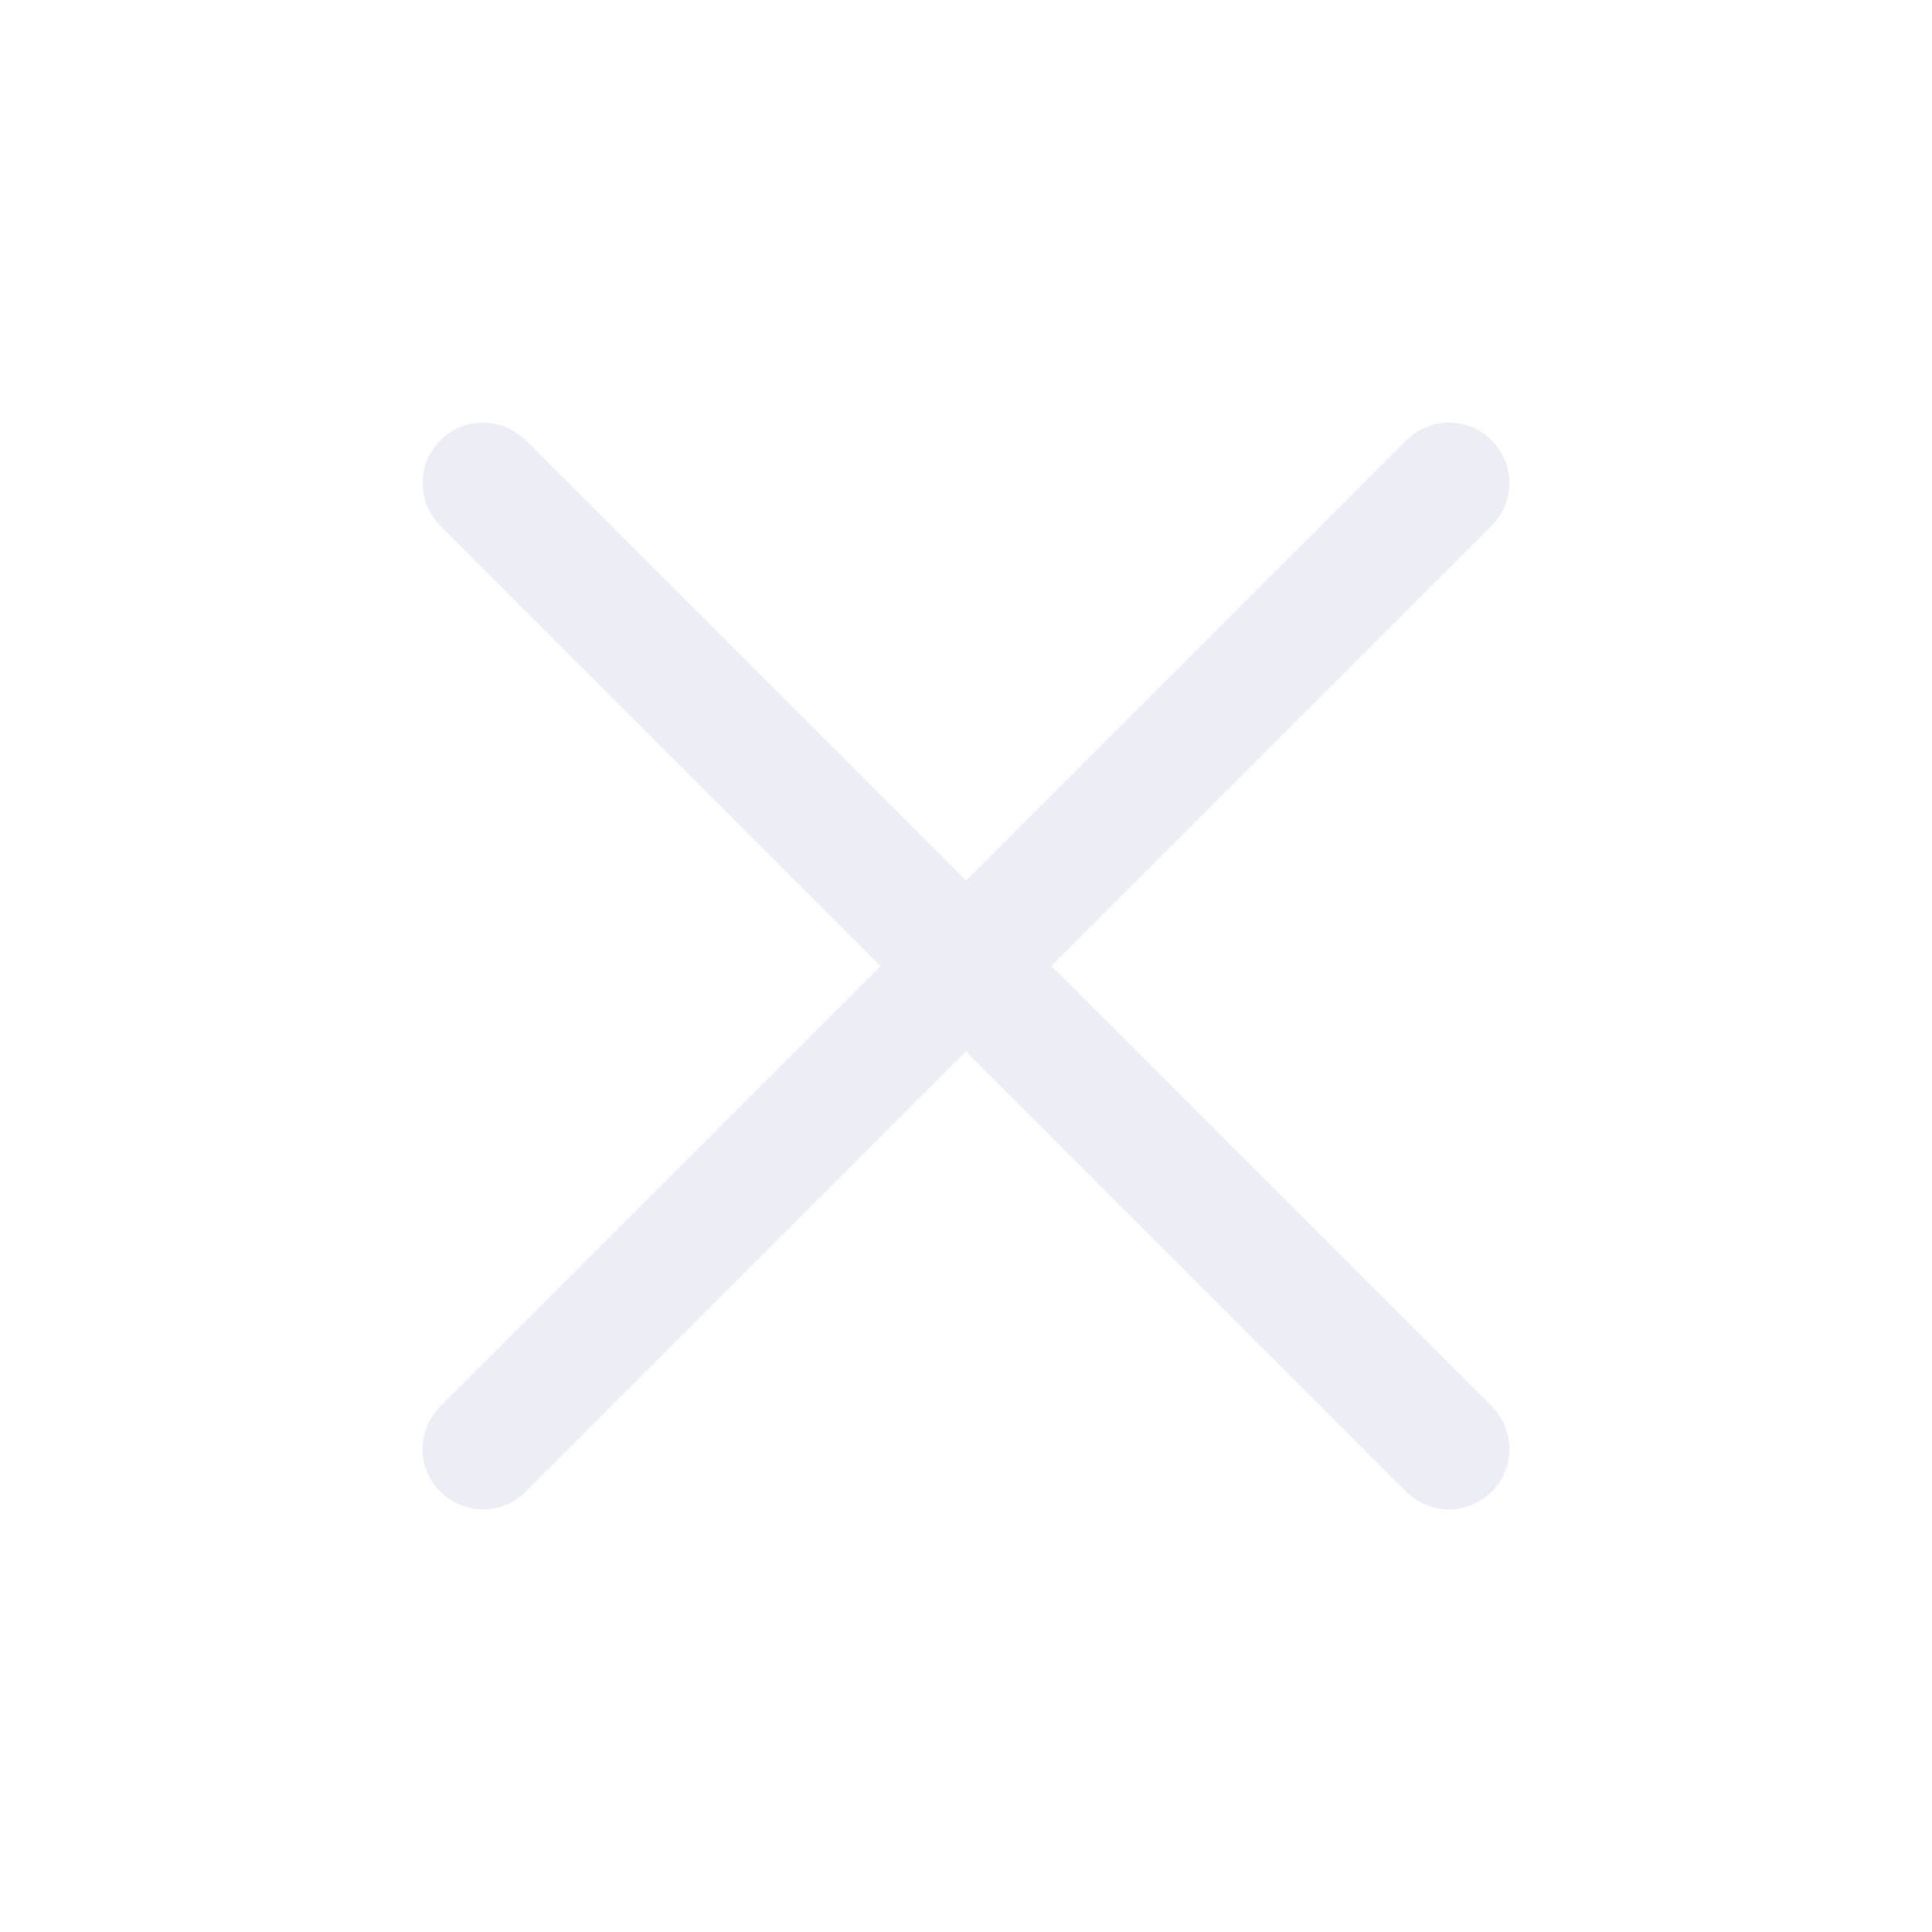
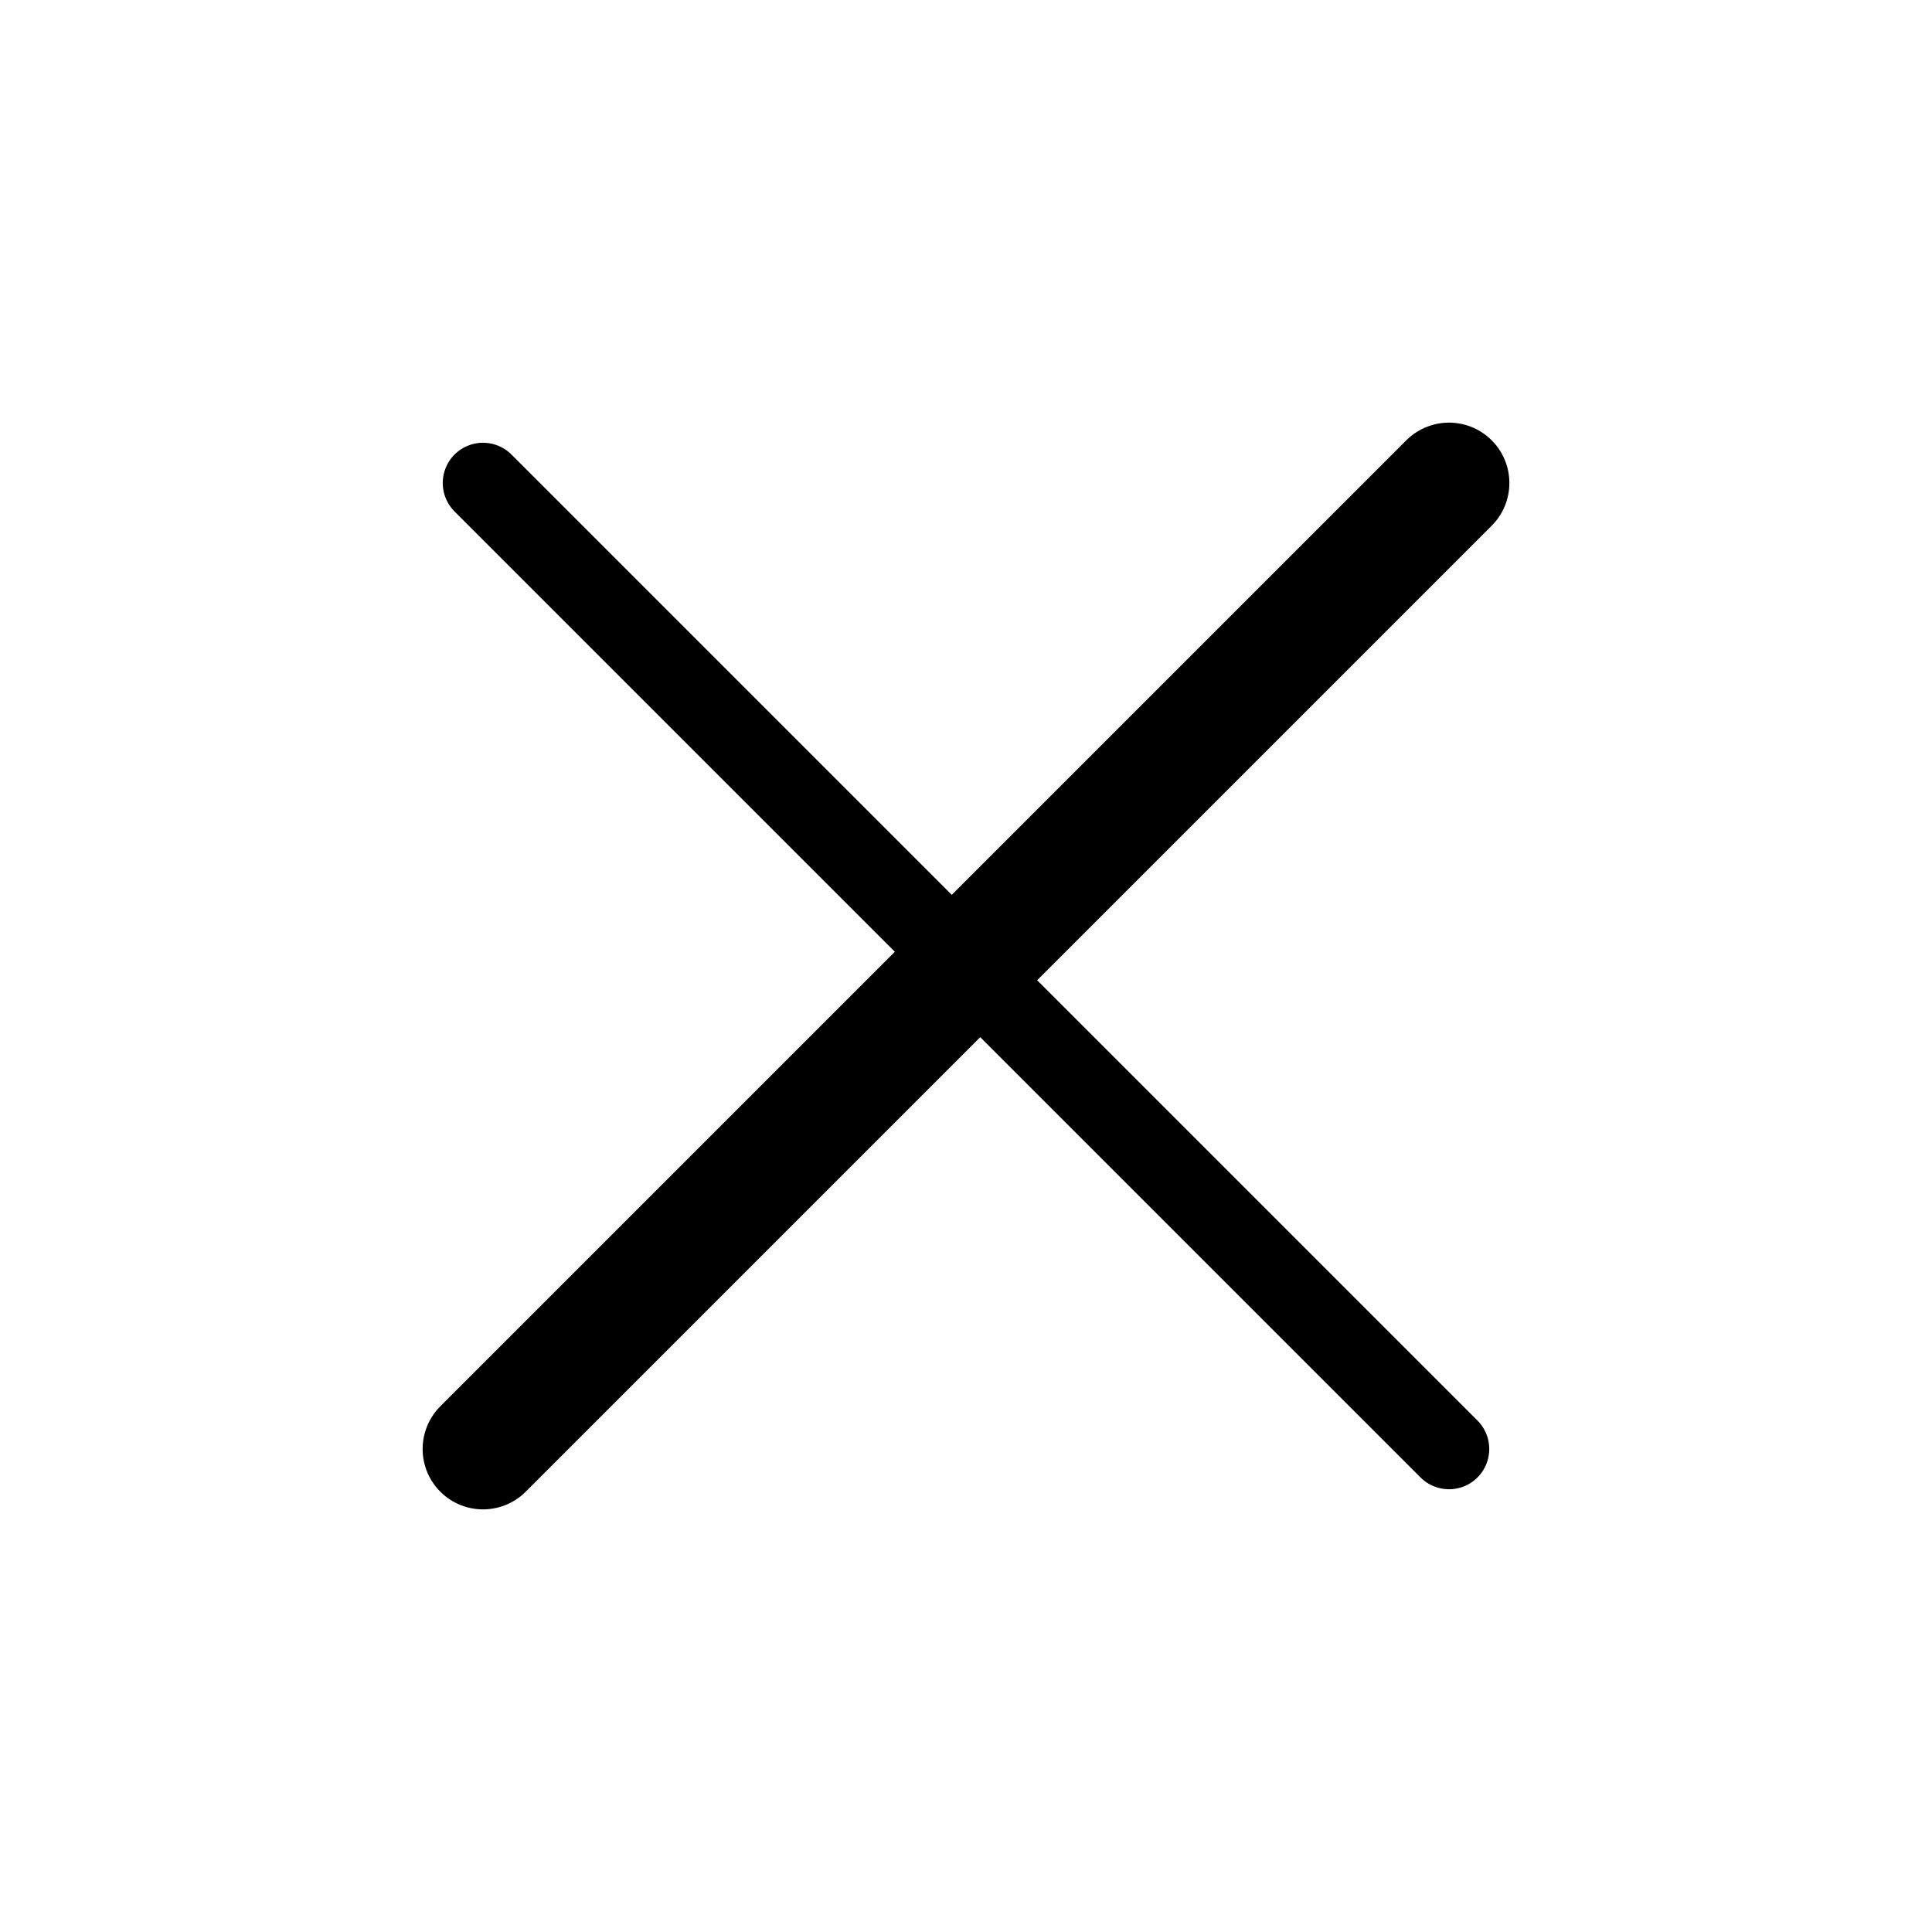
<svg xmlns="http://www.w3.org/2000/svg" width="24" height="24" viewBox="0 0 24 24" fill="none">
-   <path d="M6 18L18 6" stroke="#EDEDF5" stroke-width="1.5" stroke-linecap="round" stroke-linejoin="round" />
-   <path d="M18 18L6 6" stroke="#EDEDF5" stroke-width="1.5" stroke-linecap="round" stroke-linejoin="round" />
+   <path d="M6 18L18 6" stroke="currentColor" stroke-width="1.5" stroke-linecap="round" stroke-linejoin="round" />
+   <path d="M18 18L6 6" stroke="currentColor" troke-width="1.5" stroke-linecap="round" stroke-linejoin="round" />
</svg>
